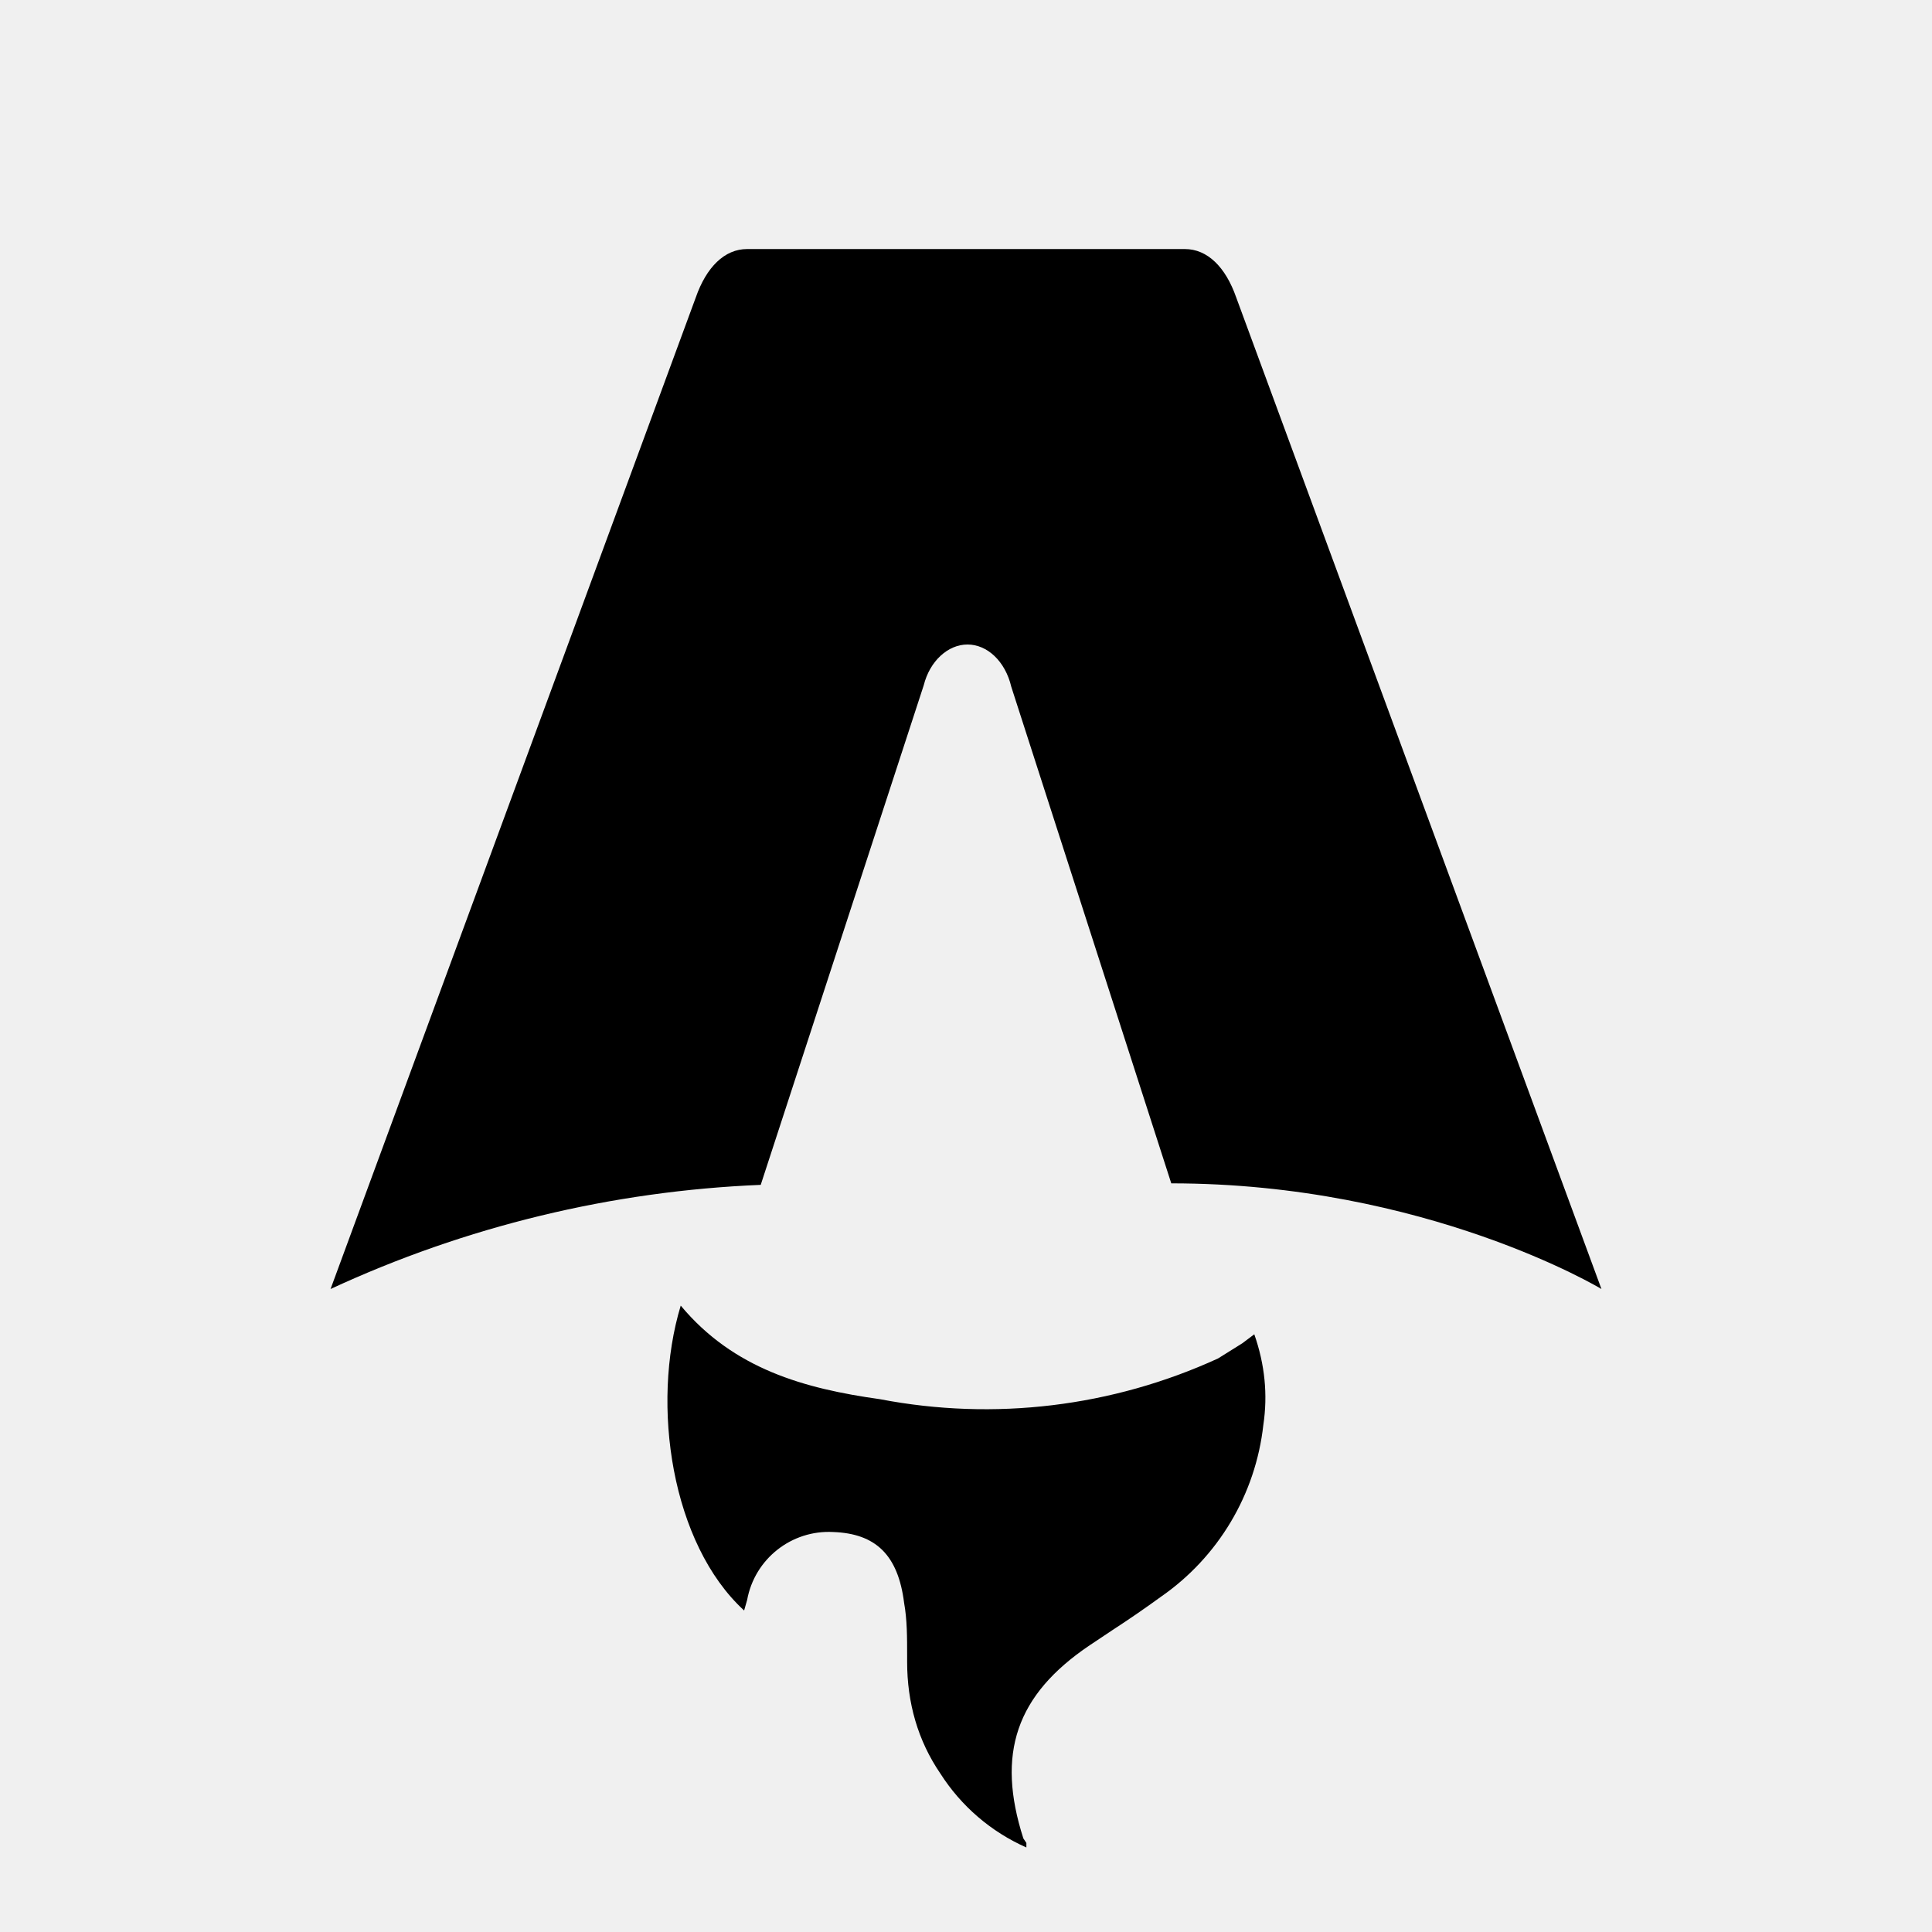
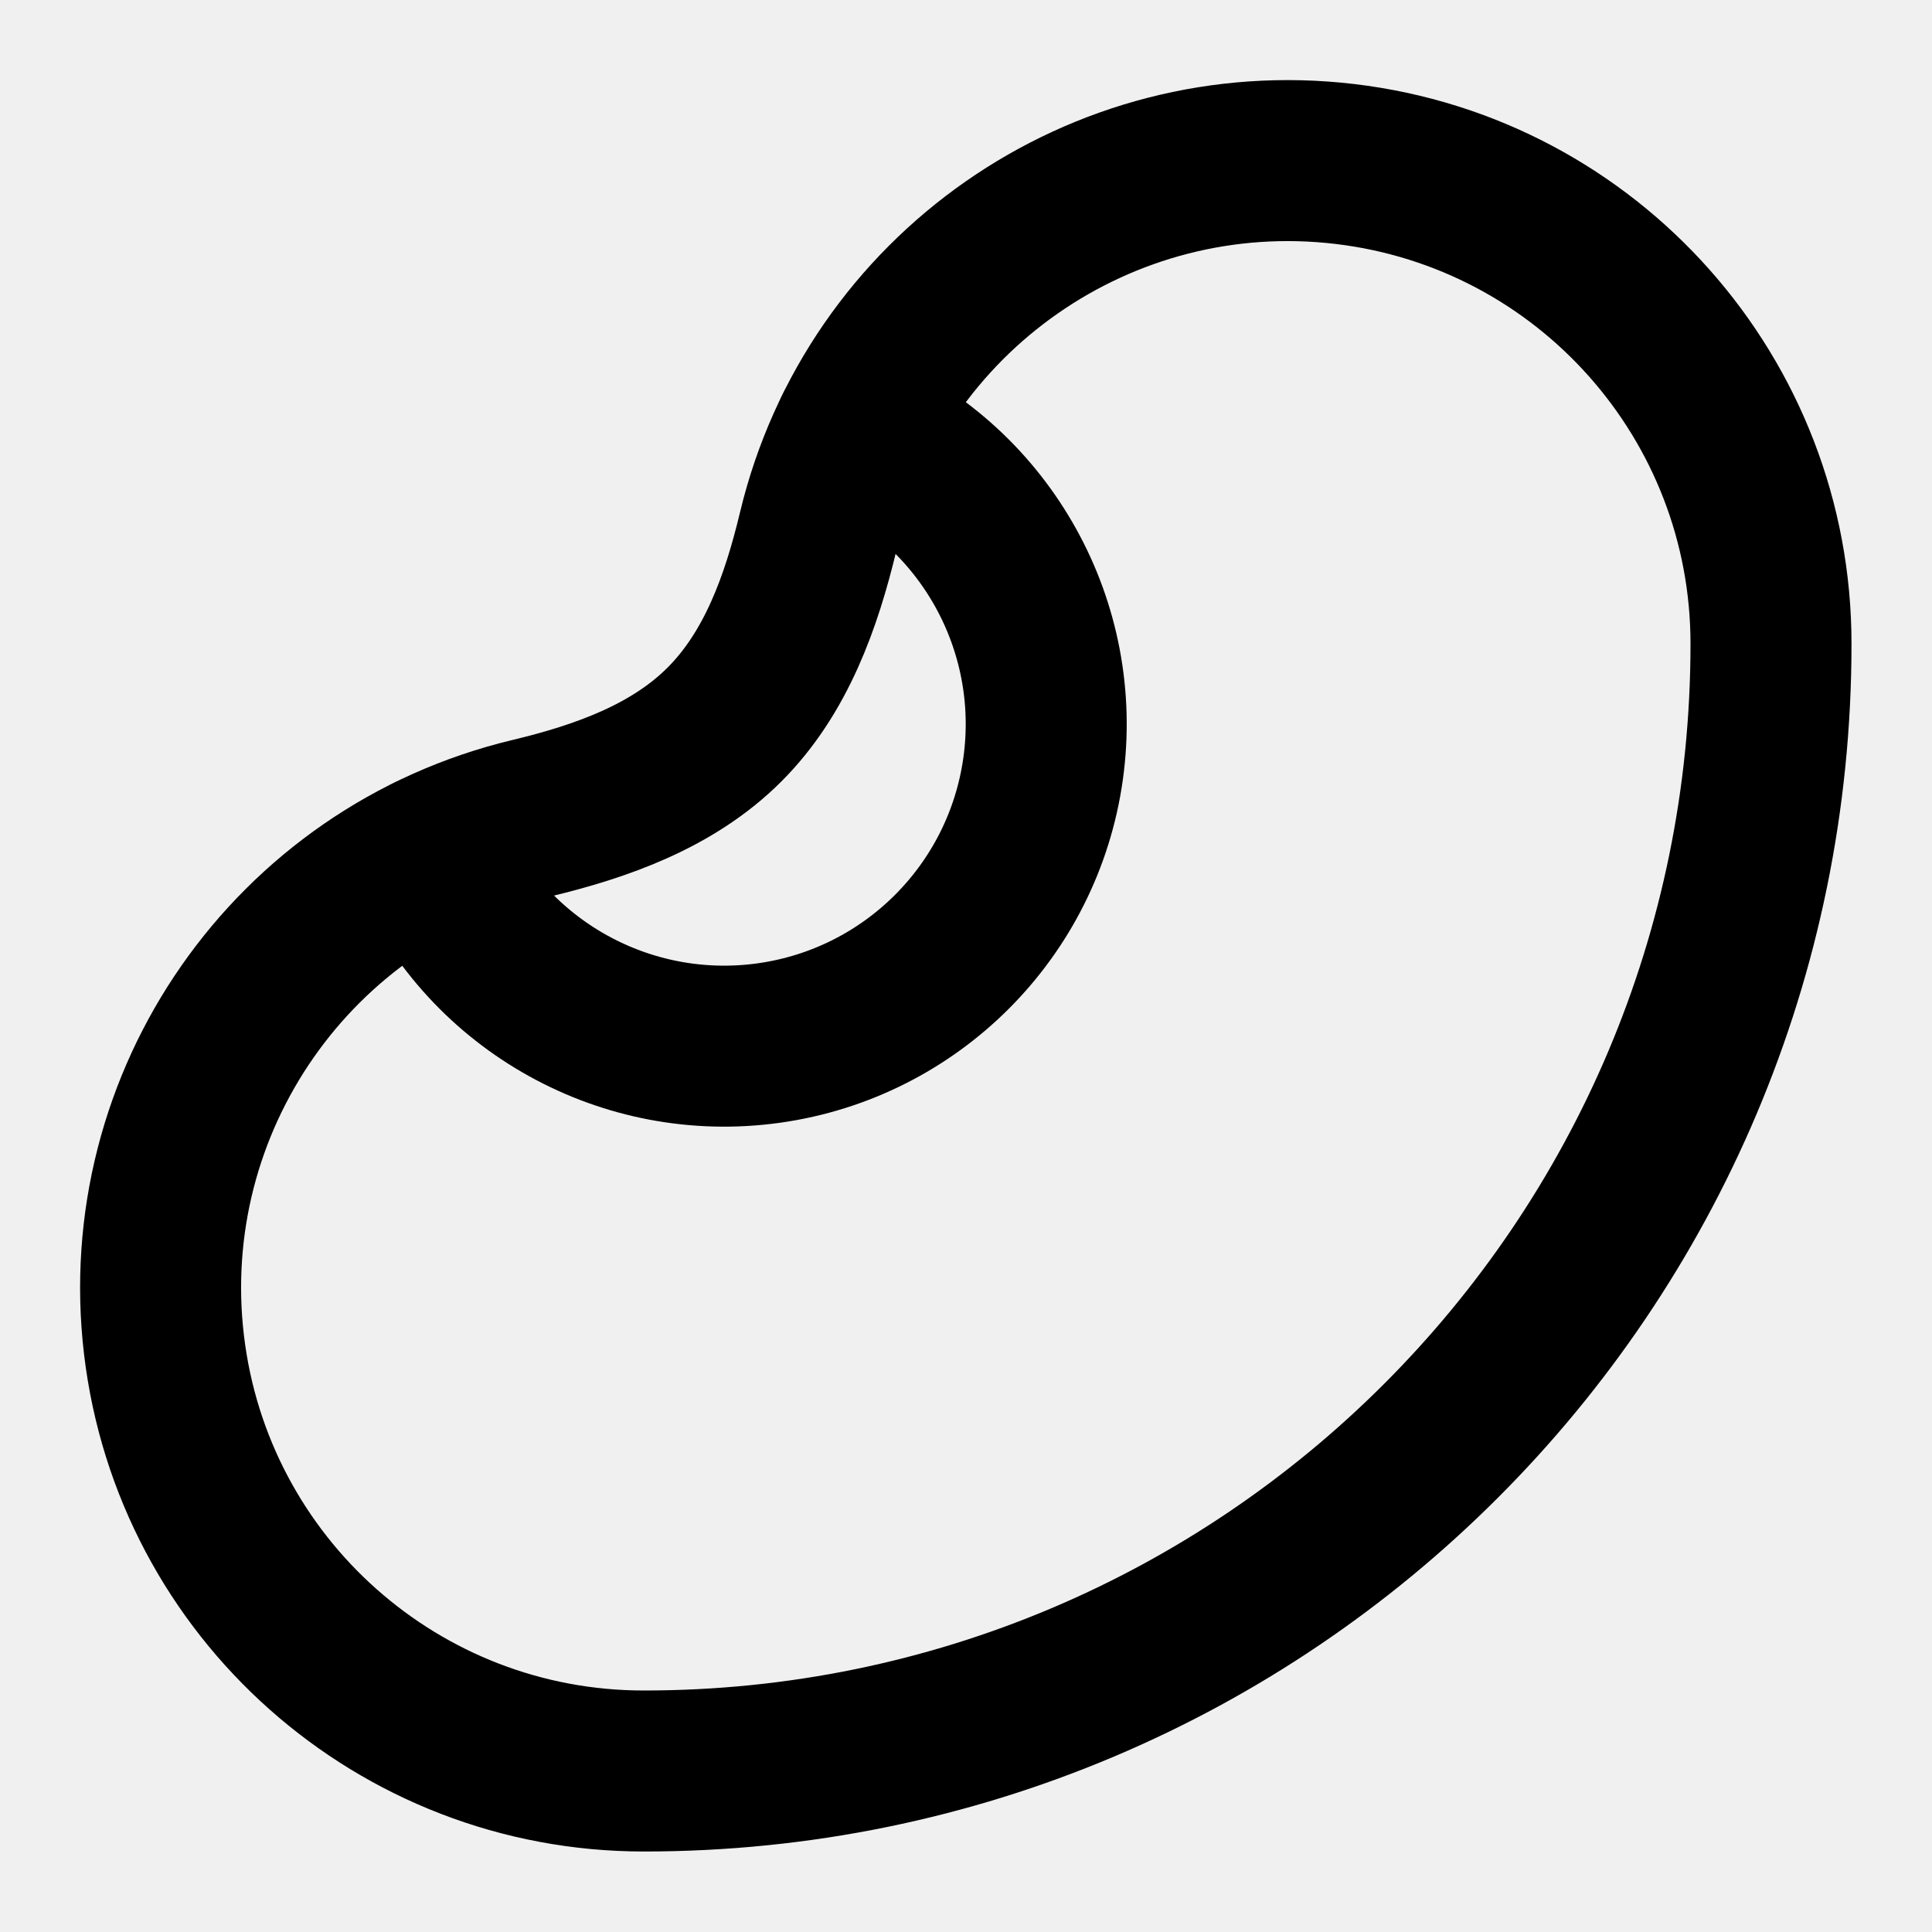
- <svg xmlns="http://www.w3.org/2000/svg" fill="none" viewBox="0 0 128 128">
-   <path d="M50.4 78.5a75.1 75.1 0 0 0-28.5 6.9l24.2-65.7c.7-2 1.9-3.2 3.4-3.2h29c1.5 0 2.7 1.2 3.4 3.2l24.2 65.7s-11.6-7-28.5-7L67 45.5c-.4-1.7-1.6-2.8-2.9-2.8-1.3 0-2.5 1.1-2.9 2.7L50.4 78.5Zm-1.1 28.2Zm-4.2-20.2c-2 6.6-.6 15.8 4.2 20.2a17.5 17.5 0 0 1 .2-.7 5.5 5.5 0 0 1 5.7-4.5c2.8.1 4.3 1.5 4.7 4.7.2 1.1.2 2.3.2 3.5v.4c0 2.7.7 5.2 2.2 7.4a13 13 0 0 0 5.7 4.9v-.3l-.2-.3c-1.8-5.6-.5-9.5 4.4-12.8l1.5-1a73 73 0 0 0 3.2-2.2 16 16 0 0 0 6.8-11.4c.3-2 .1-4-.6-6l-.8.6-1.6 1a37 37 0 0 1-22.4 2.7c-5-.7-9.7-2-13.2-6.2Z" />
-   <style>
-         path { fill: #000; }
-         @media (prefers-color-scheme: dark) {
-             path { fill: #FFF; }
-         }
-     </style>
+ <svg xmlns="http://www.w3.org/2000/svg" width="24" height="24" viewBox="0 0 24 24" fill="none" stroke="currentColor" stroke-width="2" stroke-linecap="round" stroke-linejoin="round" class="lucide lucide-bean-icon lucide-bean">
+   <path d="M10.165 6.598C9.954 7.478 9.64 8.36 9 9c-.64.64-1.521.954-2.402 1.165A6 6 0 0 0 8 22c7.732 0 14-6.268 14-14a6 6 0 0 0-11.835-1.402Z" />
+   <path d="M5.341 10.62a4 4 0 1 0 5.279-5.28" />
</svg>
